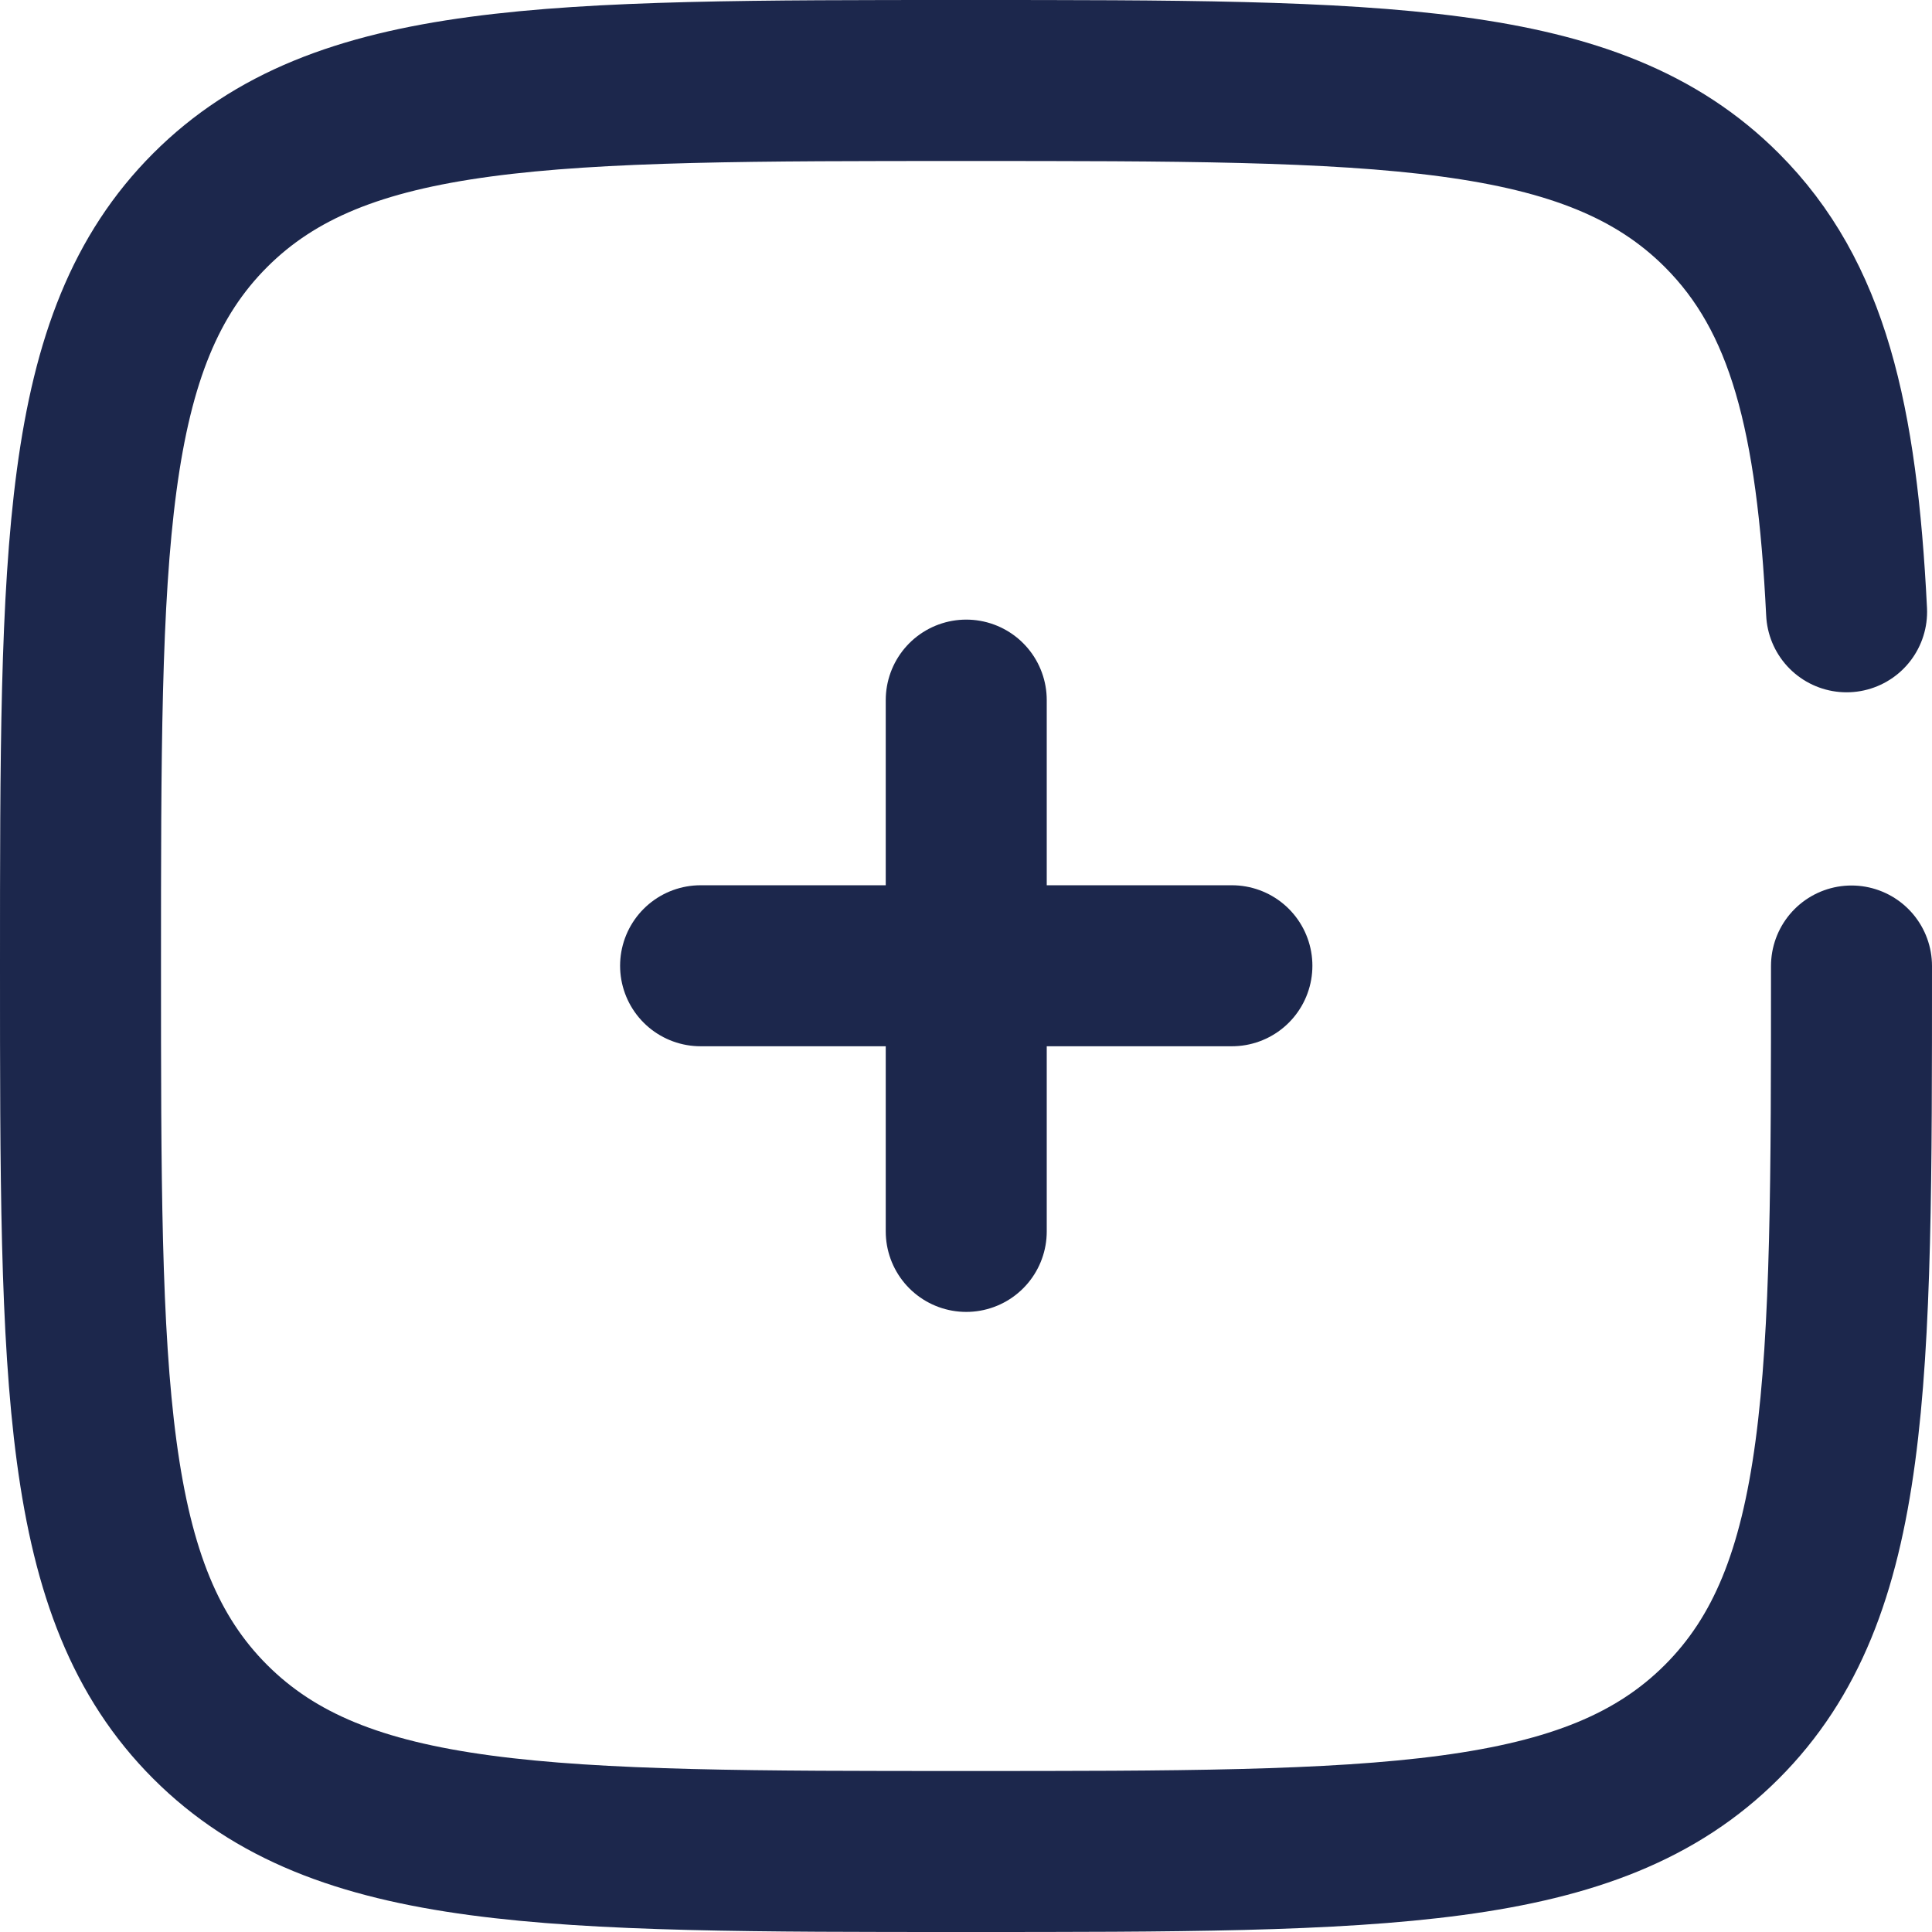
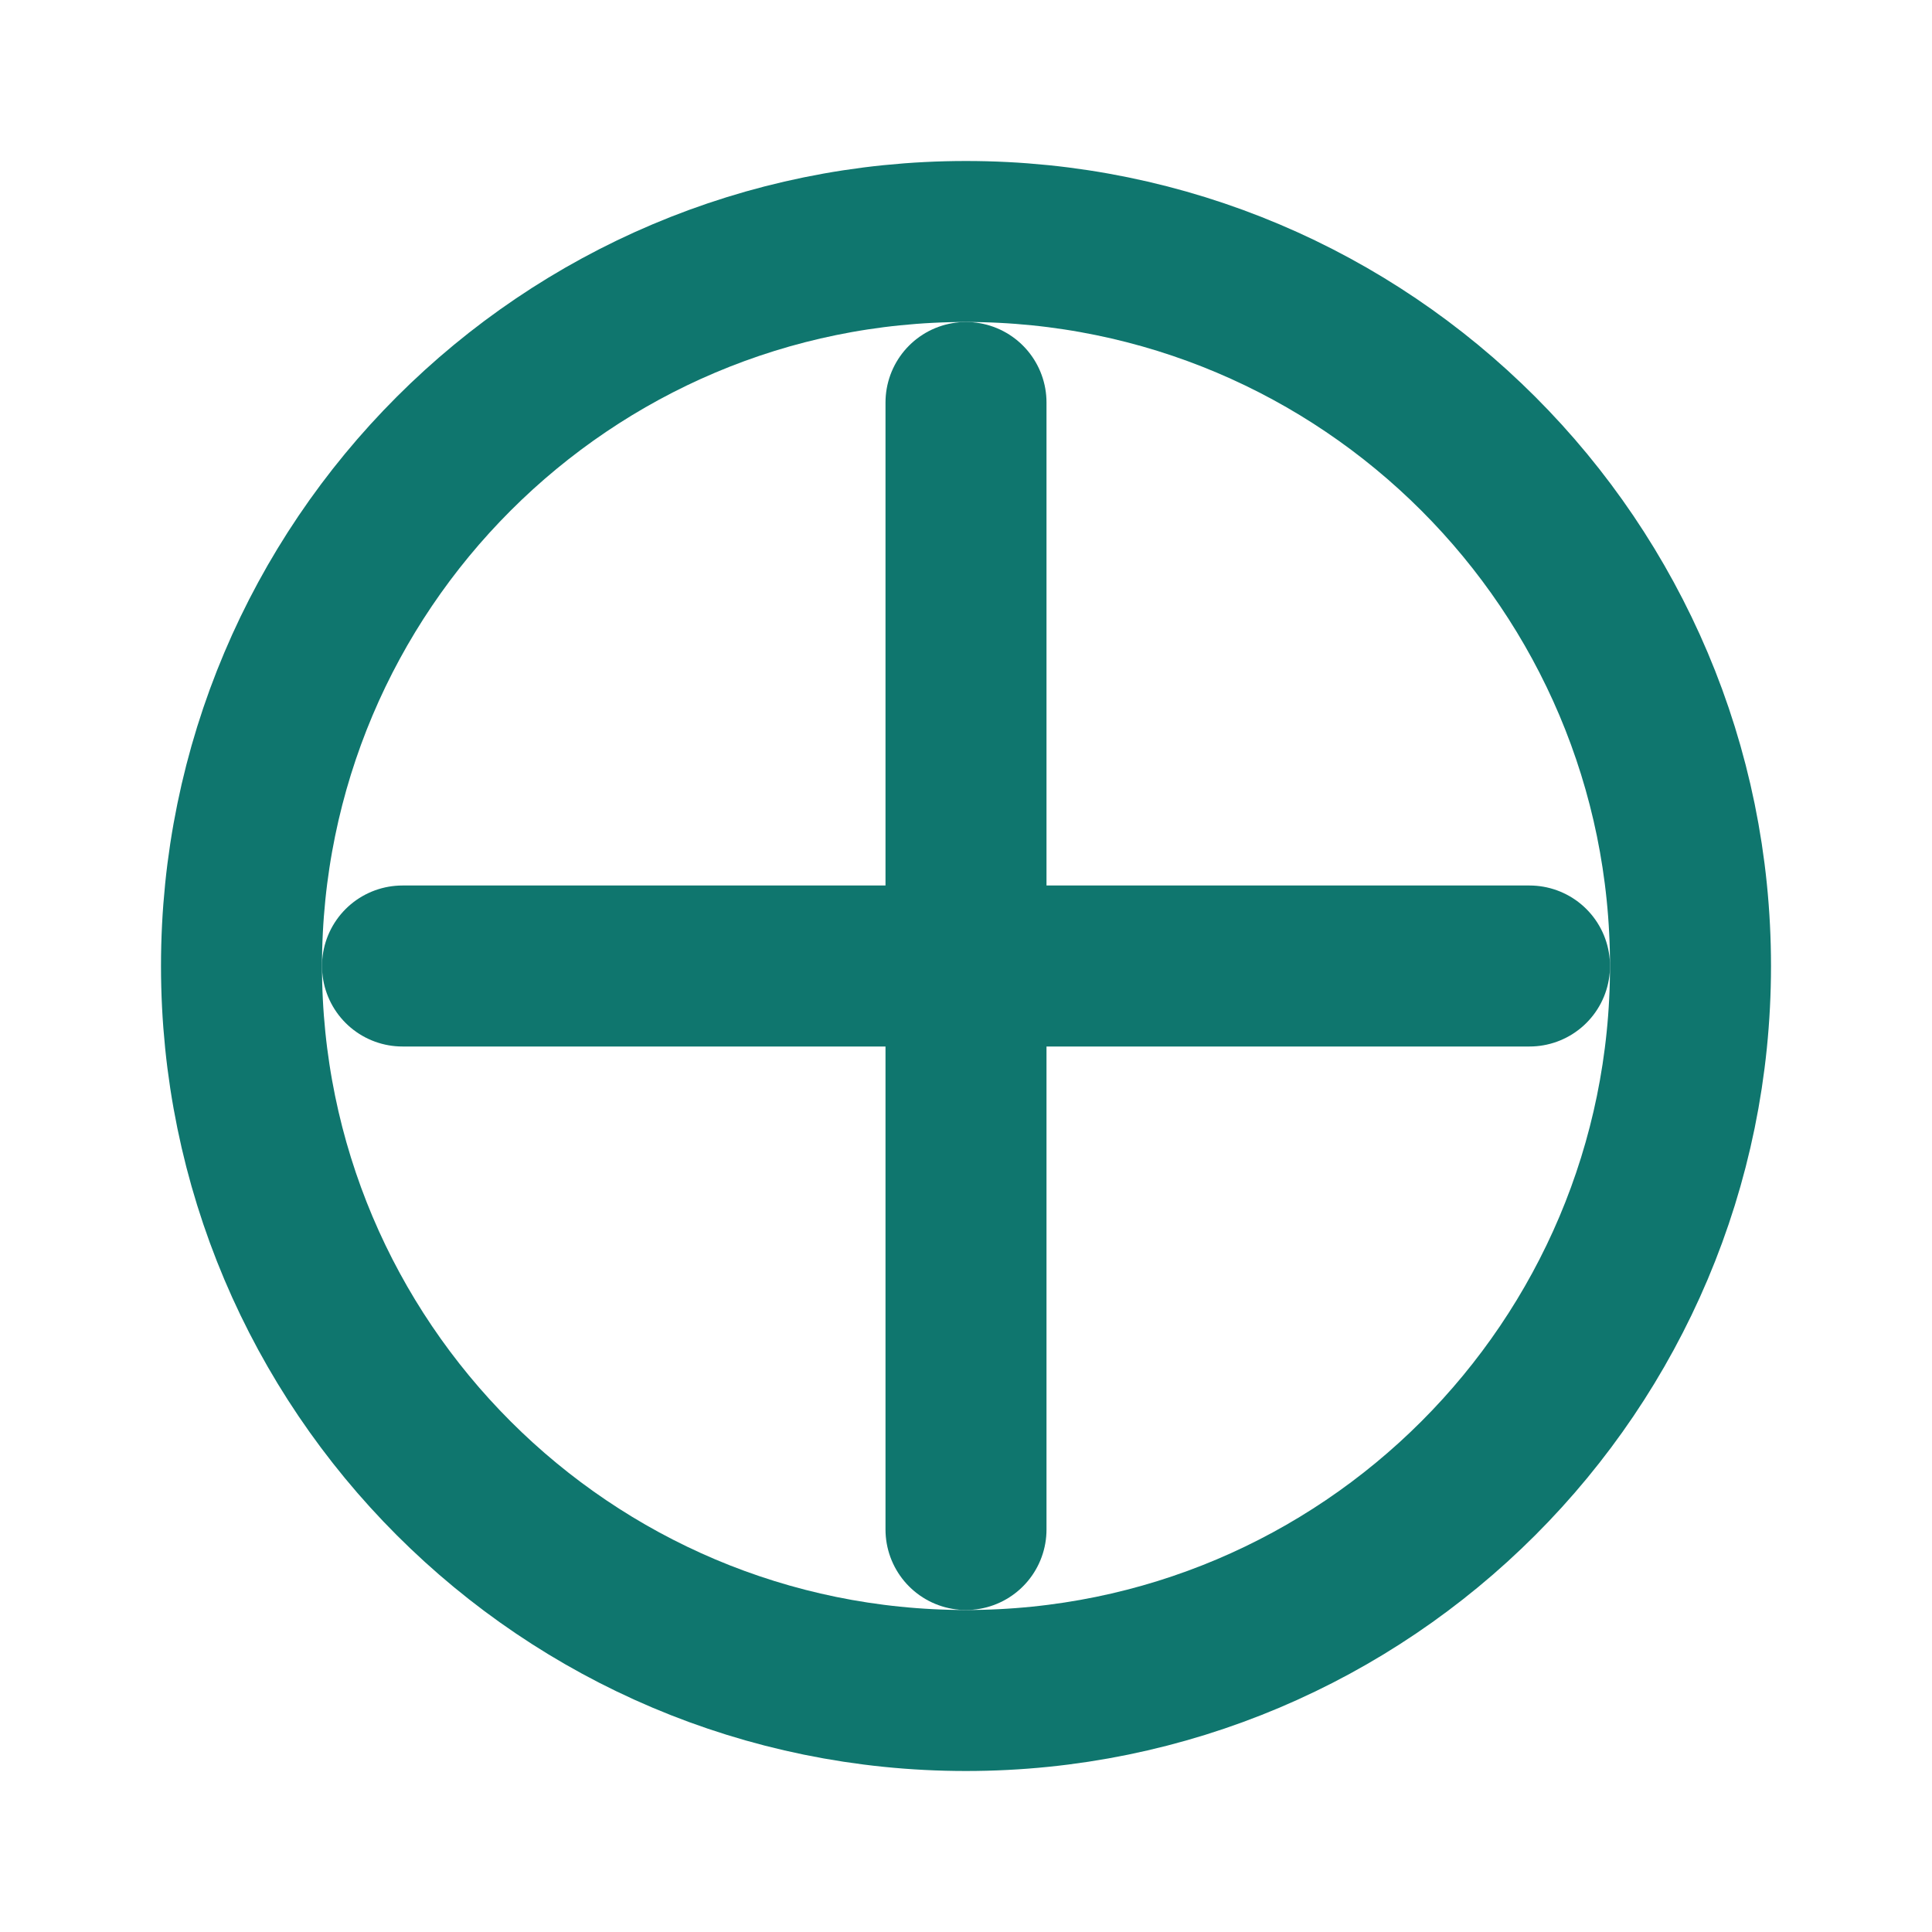
- <svg xmlns="http://www.w3.org/2000/svg" width="24" height="24" viewBox="0 0 24 24" fill="none">
-   <path d="M15.303 11.997H12.003M12.003 11.997H8.703M12.003 11.997V8.697M12.003 11.997V15.297" stroke="#1C274C" stroke-width="2" stroke-linecap="round" />
-   <path d="M23 12C23 17.185 23 19.778 21.389 21.389C19.778 23 17.185 23 12 23C6.815 23 4.222 23 2.611 21.389C1 19.778 1 17.185 1 12C1 6.815 1 4.222 2.611 2.611C4.222 1 6.815 1 12 1C17.185 1 19.778 1 21.389 2.611C22.46 3.682 22.819 5.187 22.939 7.6" stroke="#1C274C" stroke-width="2" stroke-linecap="round" />
+ <svg xmlns="http://www.w3.org/2000/svg" width="64" height="64" viewBox="0 0 24 24" fill="none" stroke="#0f766e" stroke-width="2" stroke-linecap="round" stroke-linejoin="round">
+   <path d="M12 5v14M5 12h14" />
+   <circle cx="12" cy="12" r="9" />
</svg>
